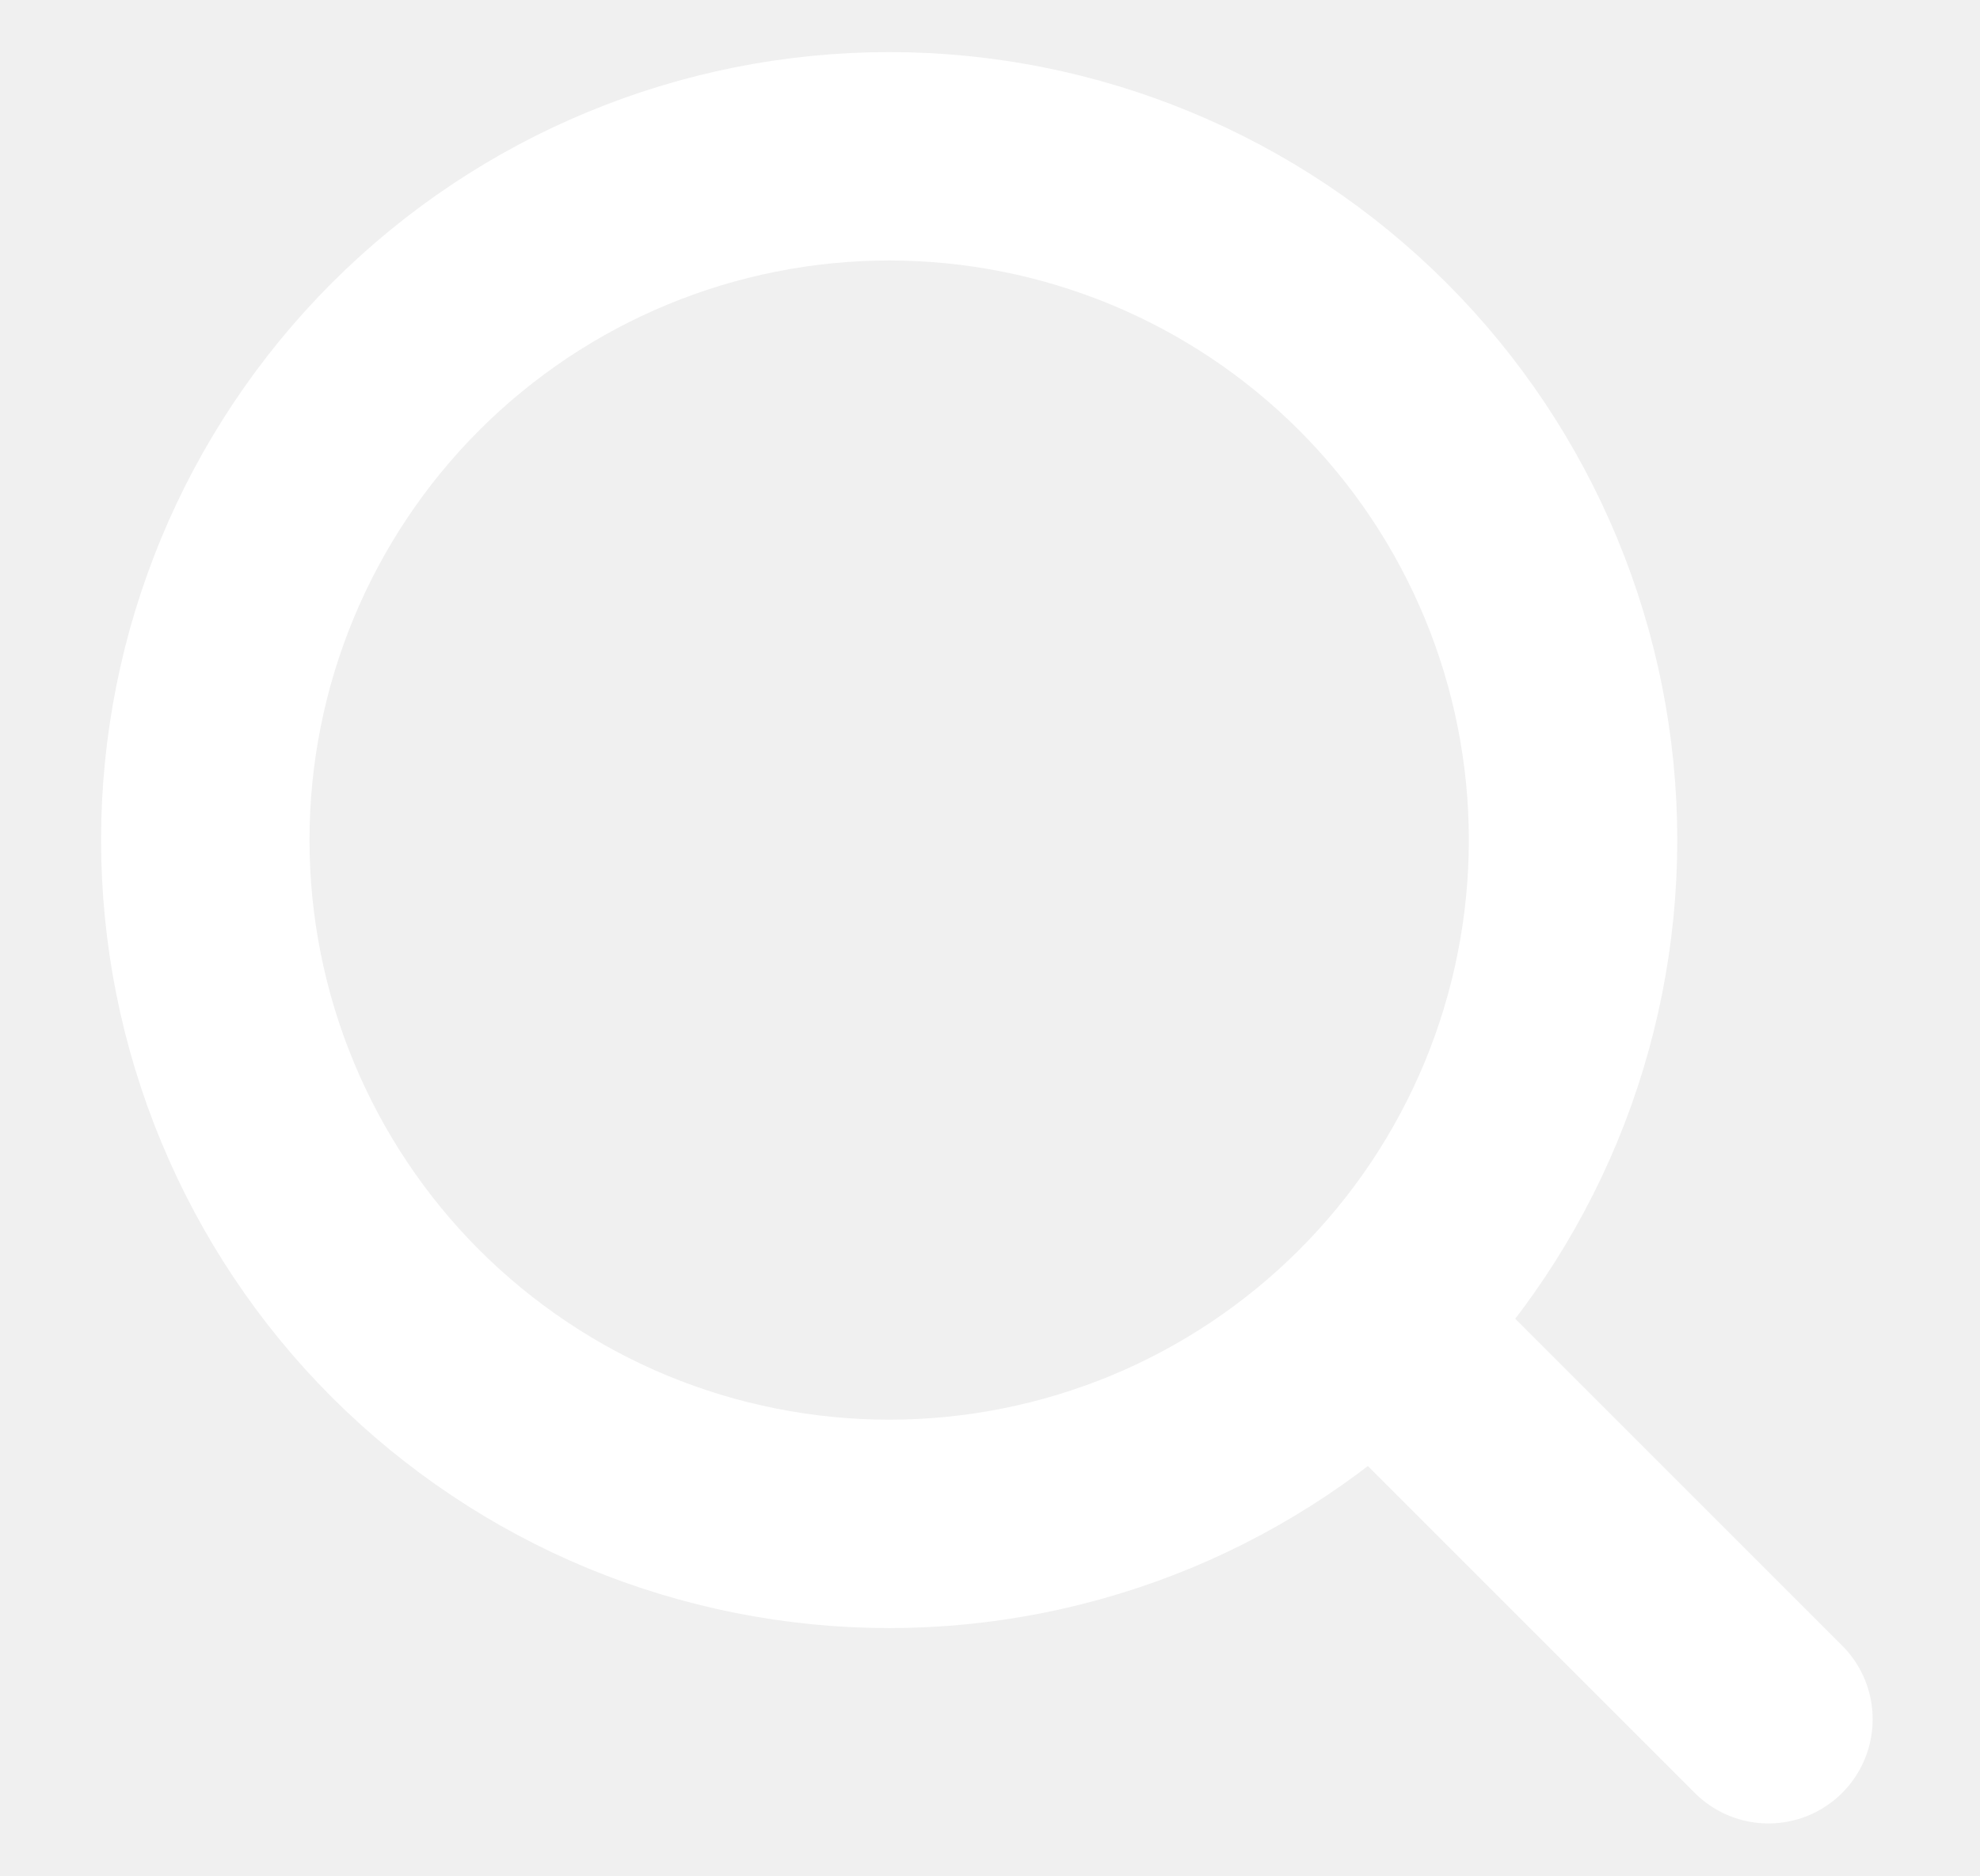
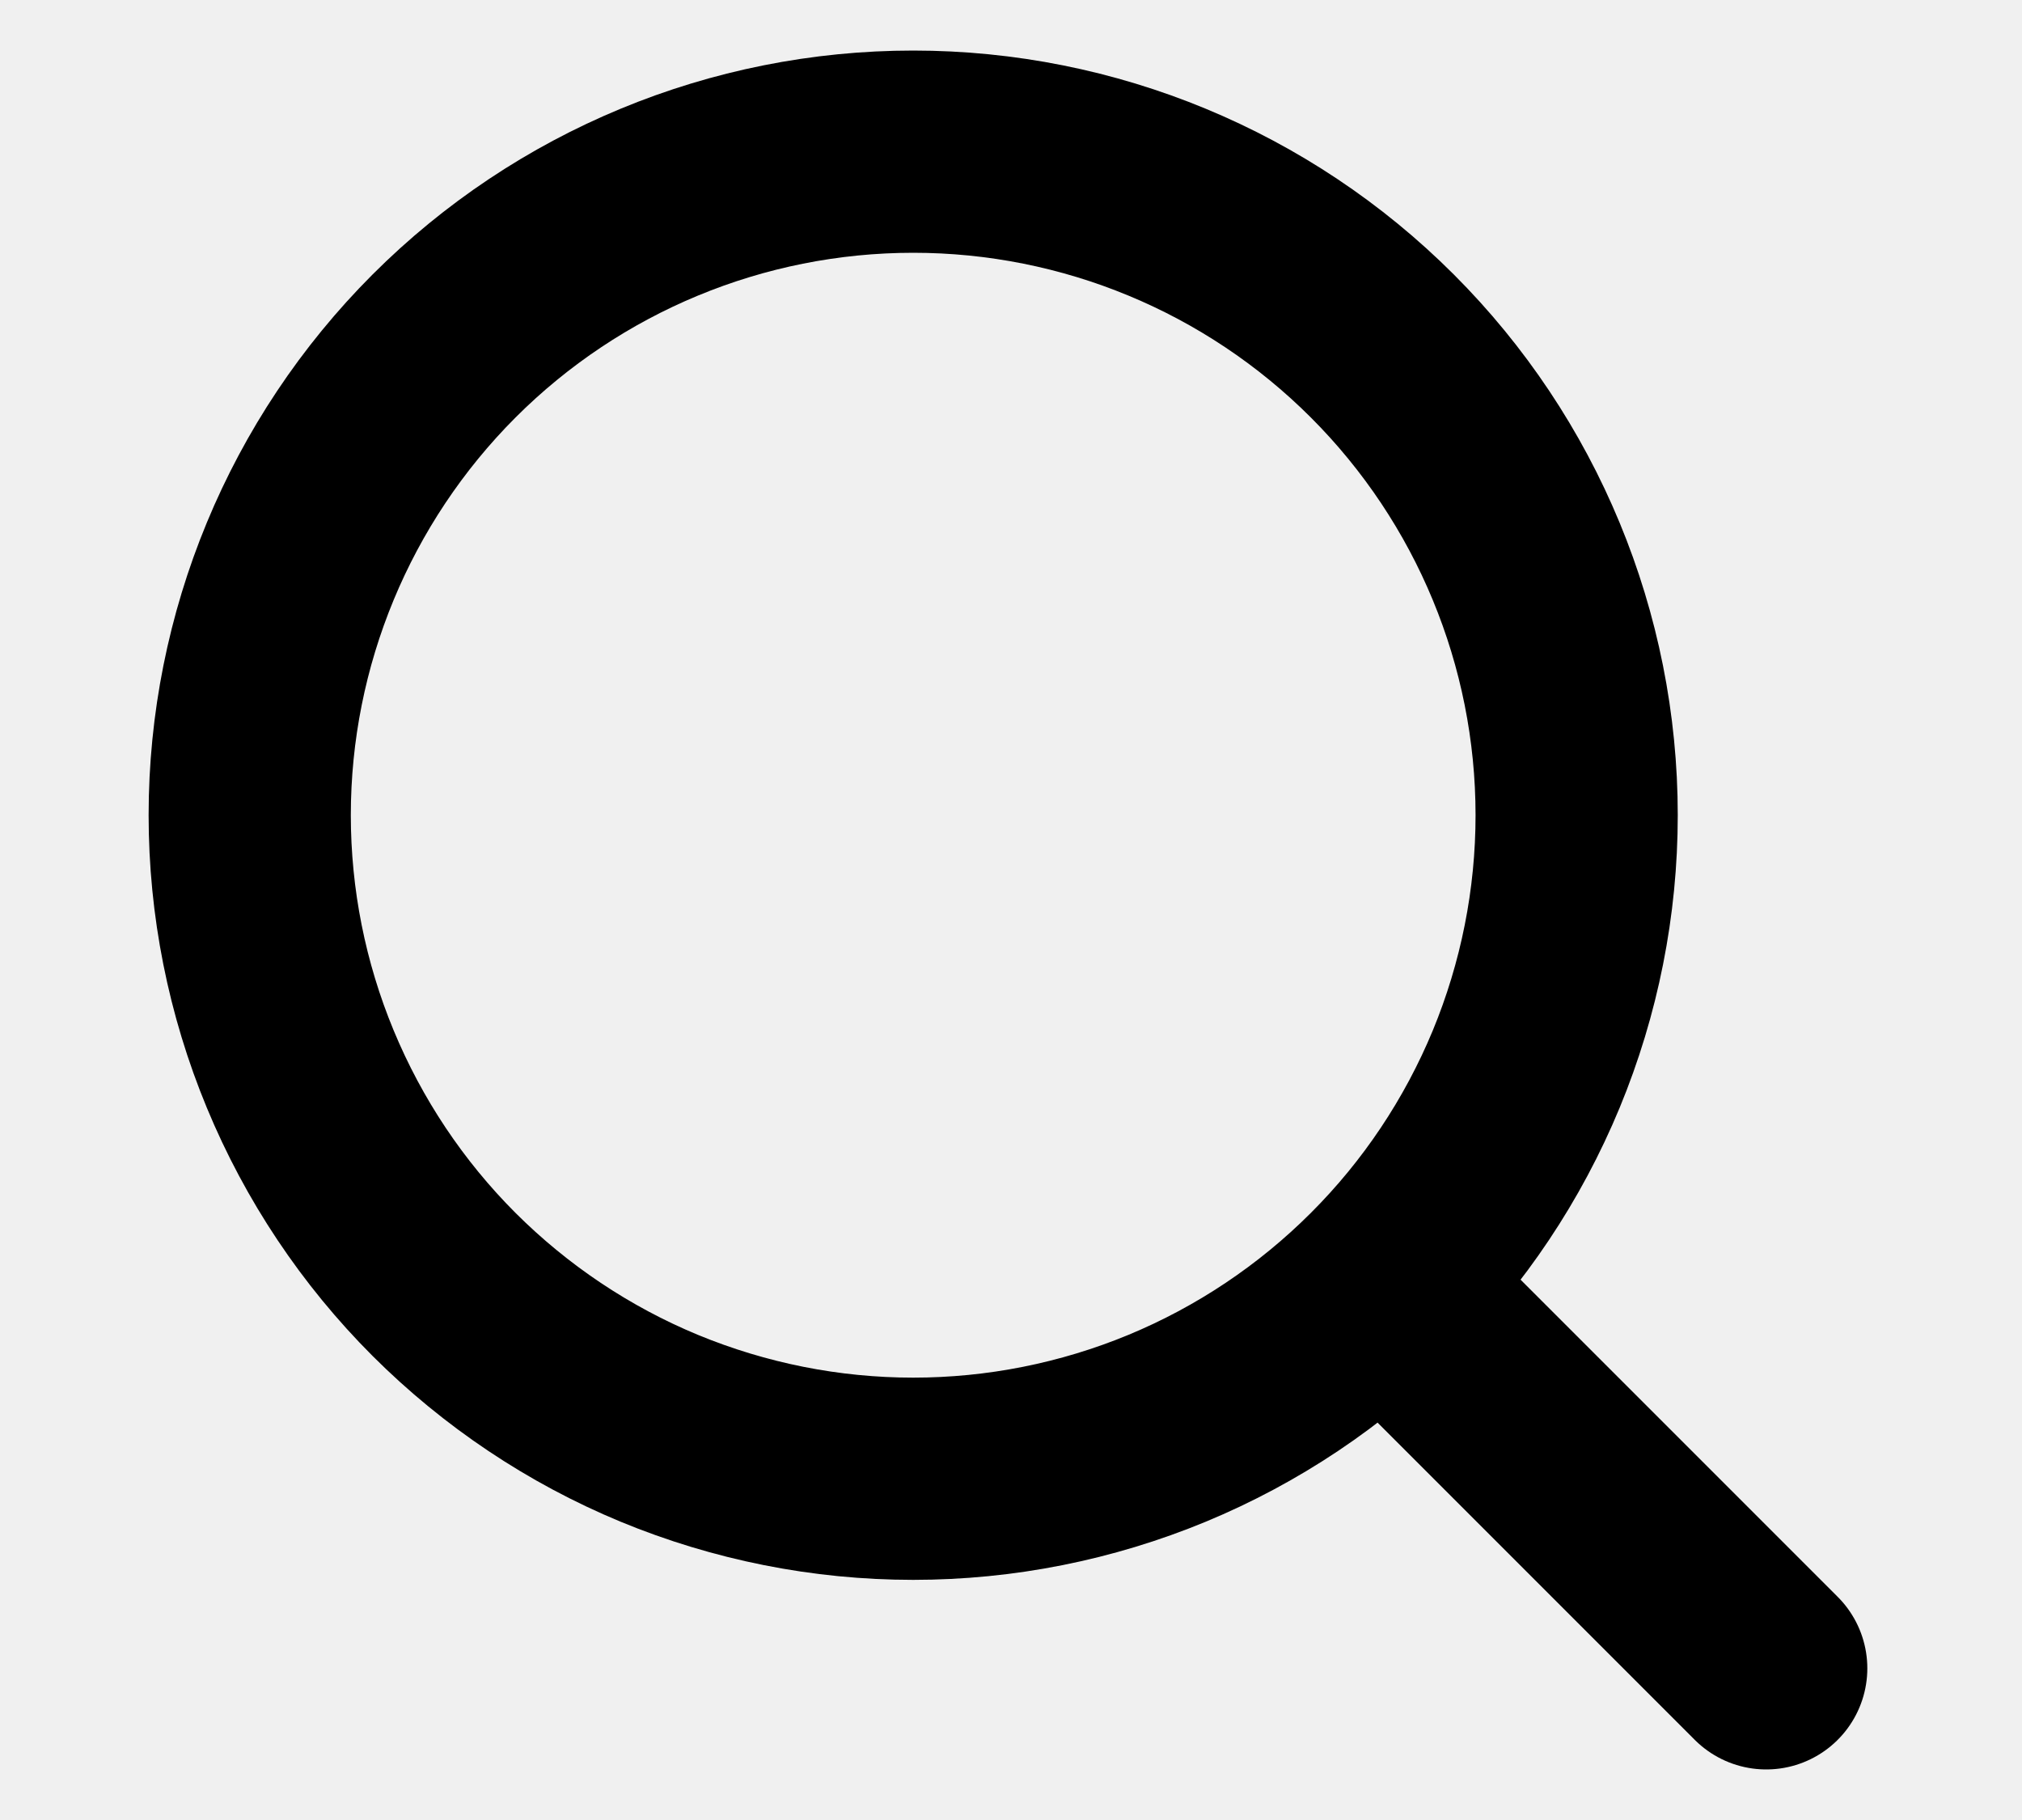
- <svg xmlns="http://www.w3.org/2000/svg" width="19" height="18" viewBox="0 0 19 18" fill="none">
-   <g clip-path="url(#clip0_2290_2179)">
-     <path d="M16.97 16.5L13.22 12.75M15.095 8.062C15.095 8.924 14.925 9.778 14.596 10.574C14.266 11.37 13.783 12.094 13.173 12.703C12.564 13.312 11.84 13.796 11.044 14.126C10.248 14.455 9.395 14.625 8.533 14.625C7.671 14.625 6.818 14.455 6.021 14.126C5.225 13.796 4.502 13.312 3.892 12.703C3.283 12.094 2.8 11.37 2.47 10.574C2.14 9.778 1.97 8.924 1.97 8.062C1.97 6.322 2.662 4.653 3.892 3.422C5.123 2.191 6.792 1.5 8.533 1.5C10.273 1.5 11.942 2.191 13.173 3.422C14.404 4.653 15.095 6.322 15.095 8.062Z" stroke="white" stroke-width="2" stroke-linecap="round" stroke-linejoin="round" />
+ <svg xmlns="http://www.w3.org/2000/svg" width="20" height="18" viewBox="0 0 20 18" fill="none">
+   <mask id="mask0_240_5065" style="mask-type:luminance" maskUnits="userSpaceOnUse" x="0" y="0" width="19" height="18">
+     <path d="M18.97 0H0.97V18H18.97V0Z" fill="white" />
+   </mask>
+   <g mask="url(#mask0_240_5065)">
+     <path d="M17.47 16.5L13.72 12.75M15.595 8.062C15.595 8.924 15.425 9.778 15.096 10.574C14.766 11.37 14.283 12.094 13.673 12.703C13.064 13.312 12.34 13.796 11.544 14.126C10.748 14.455 9.895 14.625 9.033 14.625C8.171 14.625 7.318 14.455 6.521 14.126C5.725 13.796 5.002 13.312 4.392 12.703C3.783 12.094 3.3 11.37 2.97 10.574C2.64 9.778 2.47 8.924 2.47 8.062C2.47 6.322 3.162 4.653 4.392 3.422C5.623 2.191 7.292 1.5 9.033 1.5C10.773 1.5 12.442 2.191 13.673 3.422C14.904 4.653 15.595 6.322 15.595 8.062Z" stroke="black" stroke-width="2" stroke-linecap="round" stroke-linejoin="round" />
  </g>
-   <defs>
-     <clipPath id="clip0_2290_2179">
-       <rect width="18" height="18" fill="white" transform="translate(0.470215)" />
-     </clipPath>
-   </defs>
</svg>
